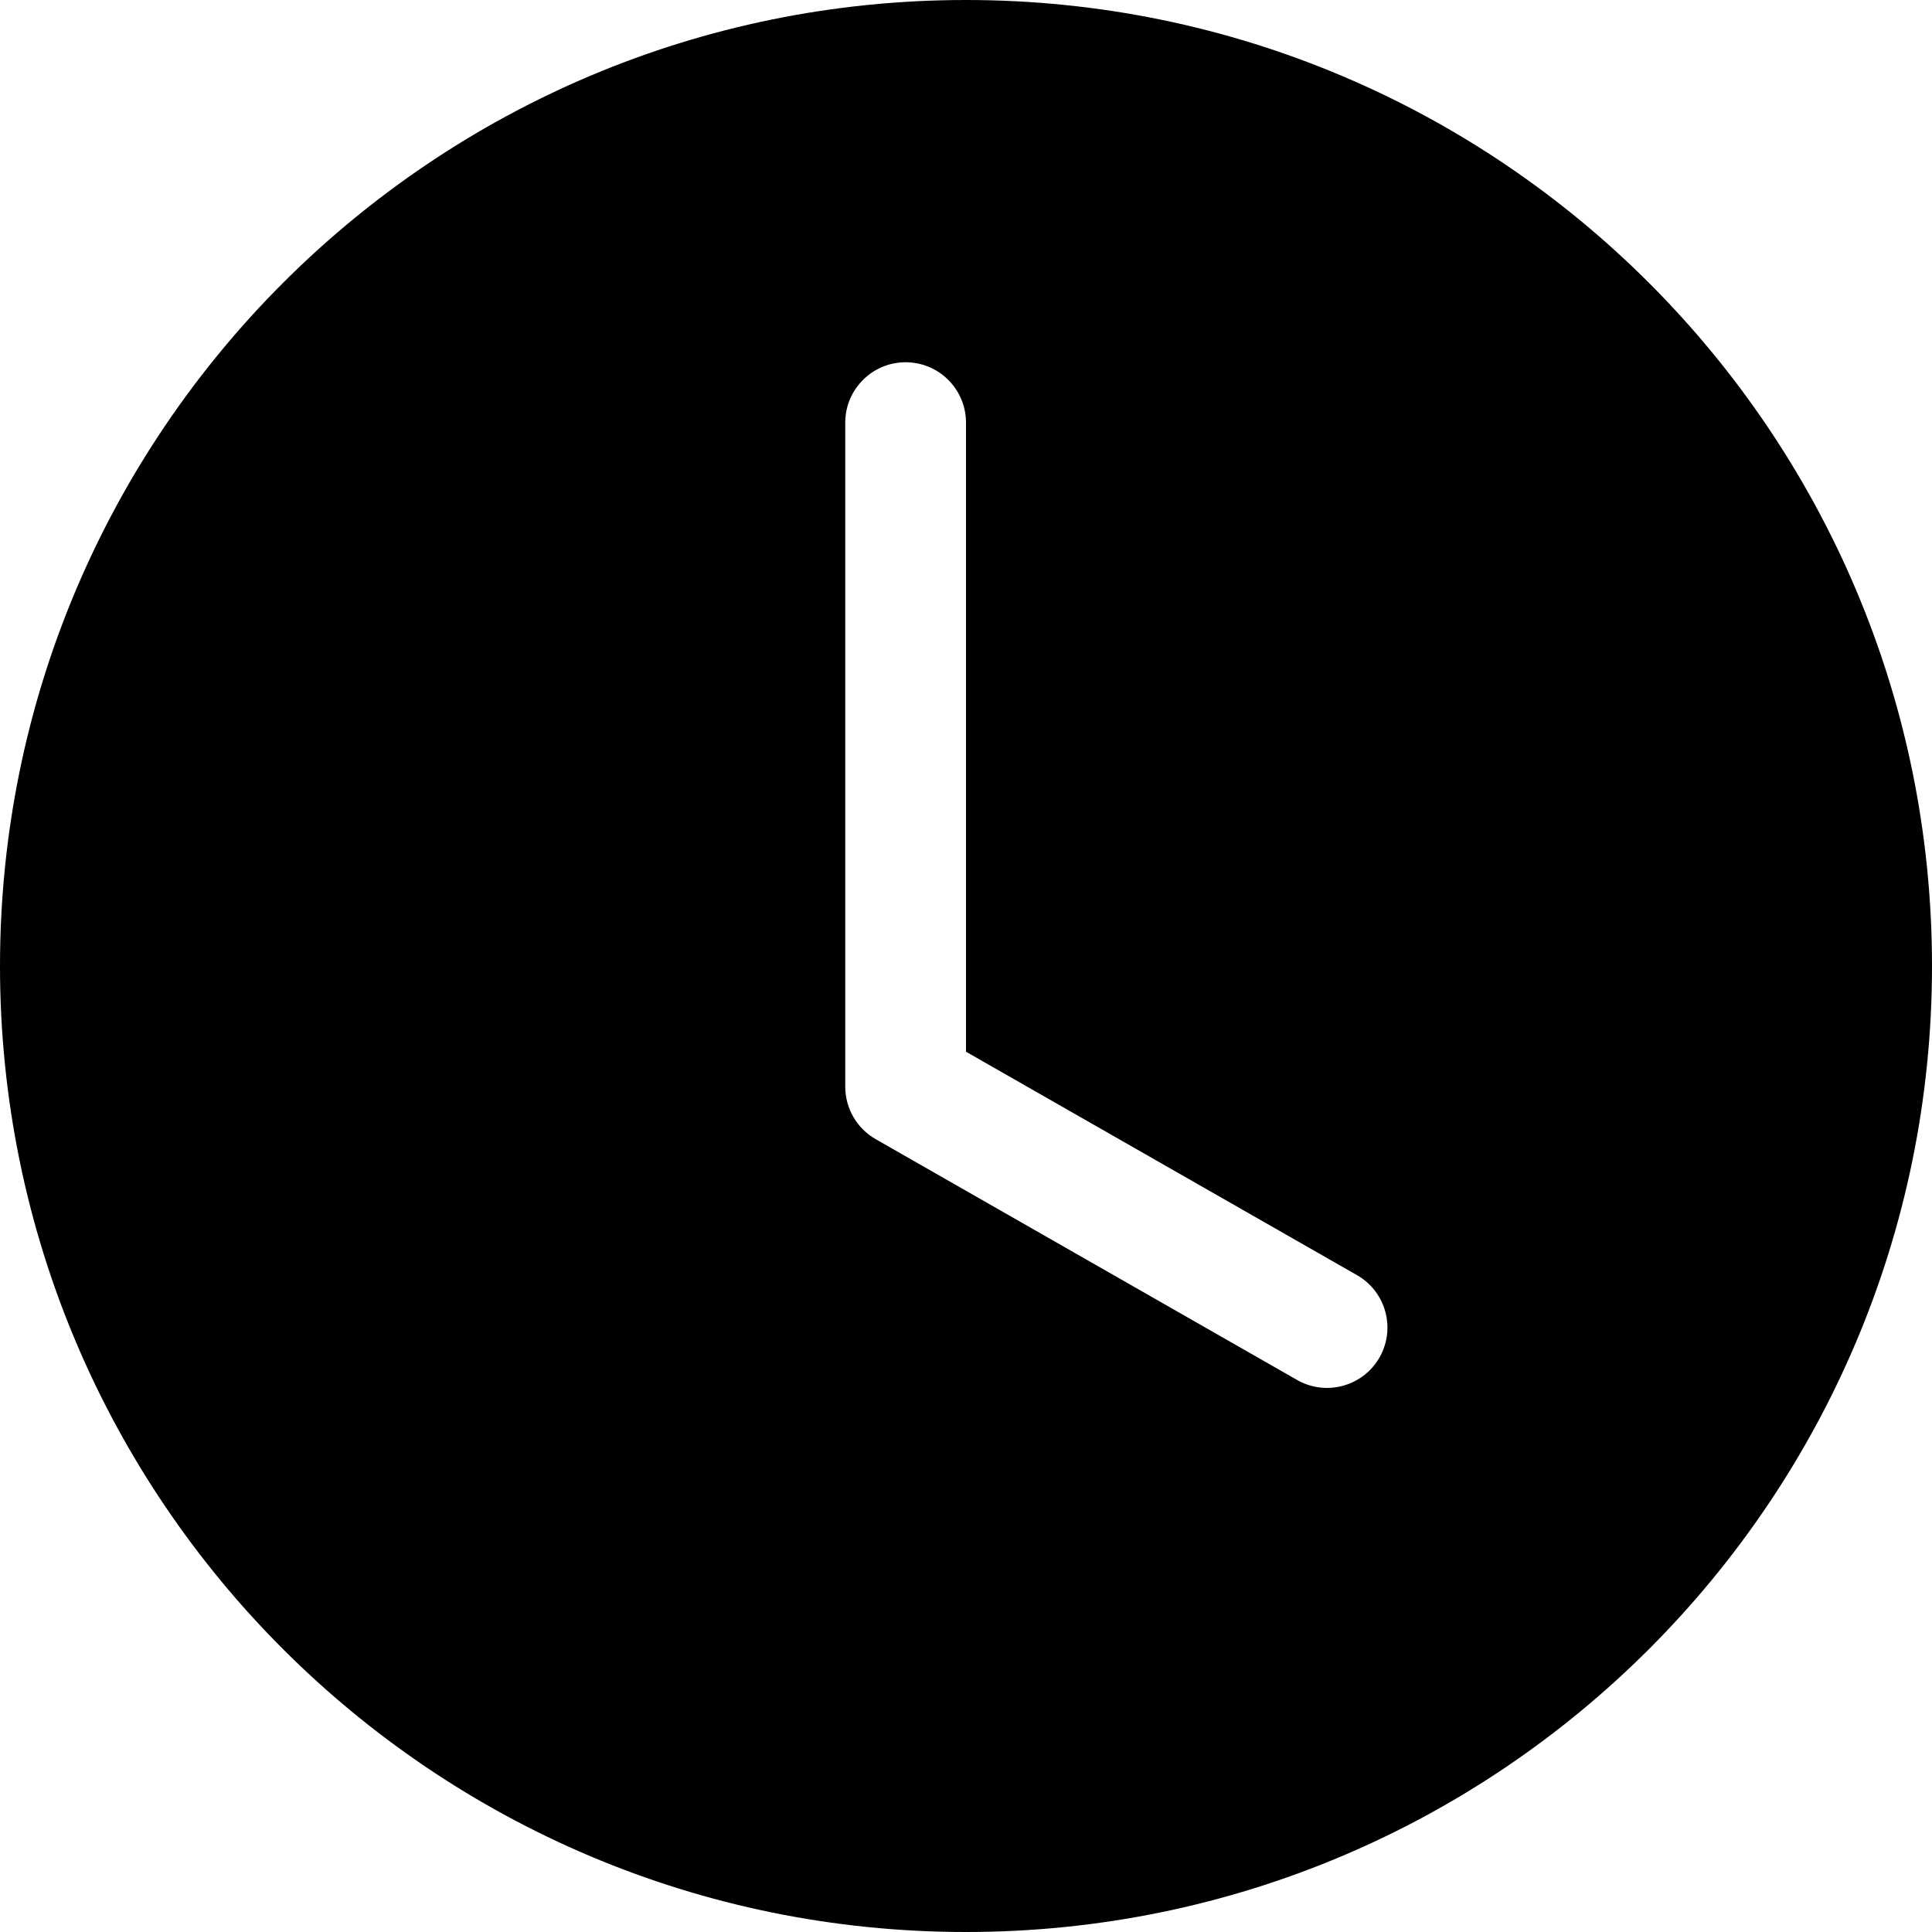
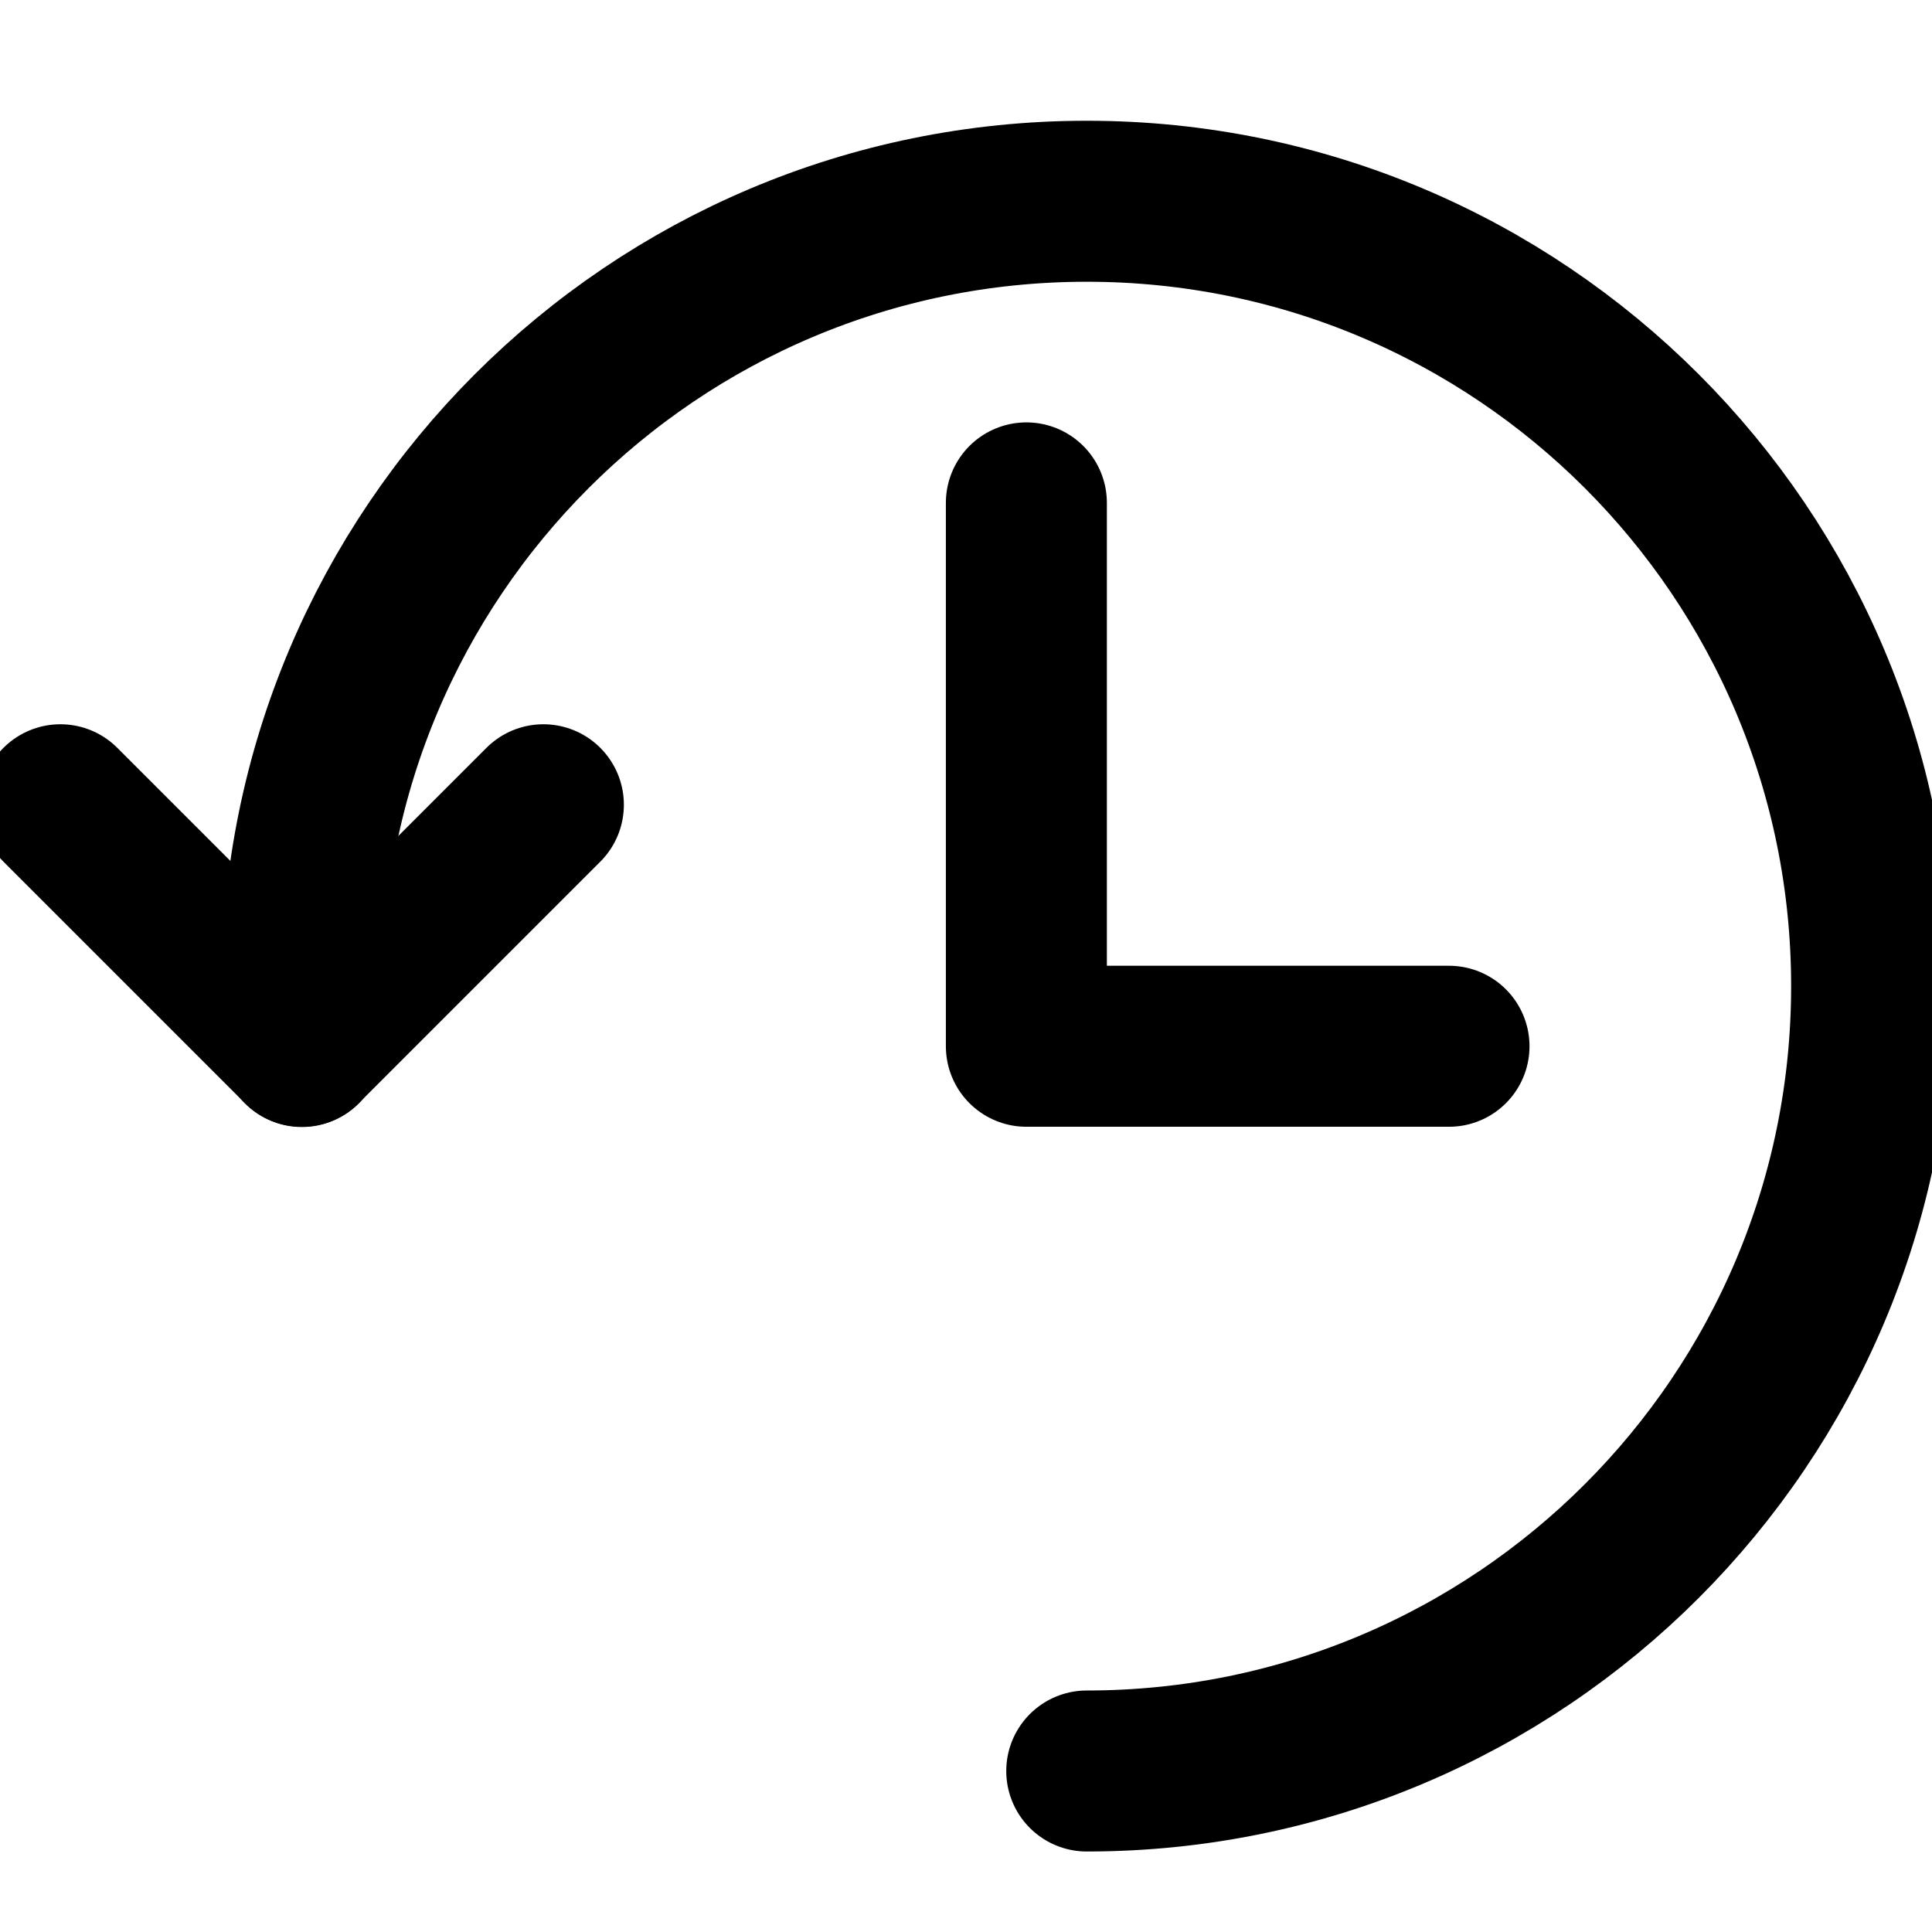
- <svg xmlns="http://www.w3.org/2000/svg" version="1.1" viewBox="0 0 16 16">
-   <path d="M16,8v0c0,4.418 -3.582,8 -8,8c-4.418,0 -8,-3.582 -8,-8l9.05942e-14,1.20797e-06c-6.67141e-07,-4.418 3.582,-8 8,-8c4.418,-6.67141e-07 8,3.582 8,8c0,0 0,7.10543e-15 0,7.10543e-15Zm-8,-4.5v0c0,-0.276 -0.224,-0.5 -0.5,-0.5c-0.276,0 -0.5,0.224 -0.5,0.5v5.5l3.81233e-09,1.14153e-05c6.19612e-05,0.179 0.096,0.345 0.252,0.434l3.5,2l-7.07194e-08,-3.82201e-08c0.243,0.131 0.546,0.041 0.678,-0.202c0.127,-0.235 0.047,-0.528 -0.182,-0.666l-3.248,-1.856v-5.21Z" fill="currentColor" fill-rule="evenodd" />
+ <svg xmlns="http://www.w3.org/2000/svg" viewBox="0 0 24 24">
+   <path d="M13.5 22a9.75 9.75 0 1 0 -9.75 -9.75V13" fill="none" stroke="currentColor" stroke-linecap="round" stroke-linejoin="round" stroke-width="2" />
+   <path d="m0.75 9.997 3 3 3 -3" fill="none" stroke="currentColor" stroke-linecap="round" stroke-linejoin="round" stroke-width="2" />
+   <path d="m12.75 6.247 0 6.75 5.25 0" fill="none" stroke="currentColor" stroke-linecap="round" stroke-linejoin="round" stroke-width="2" />
</svg>
